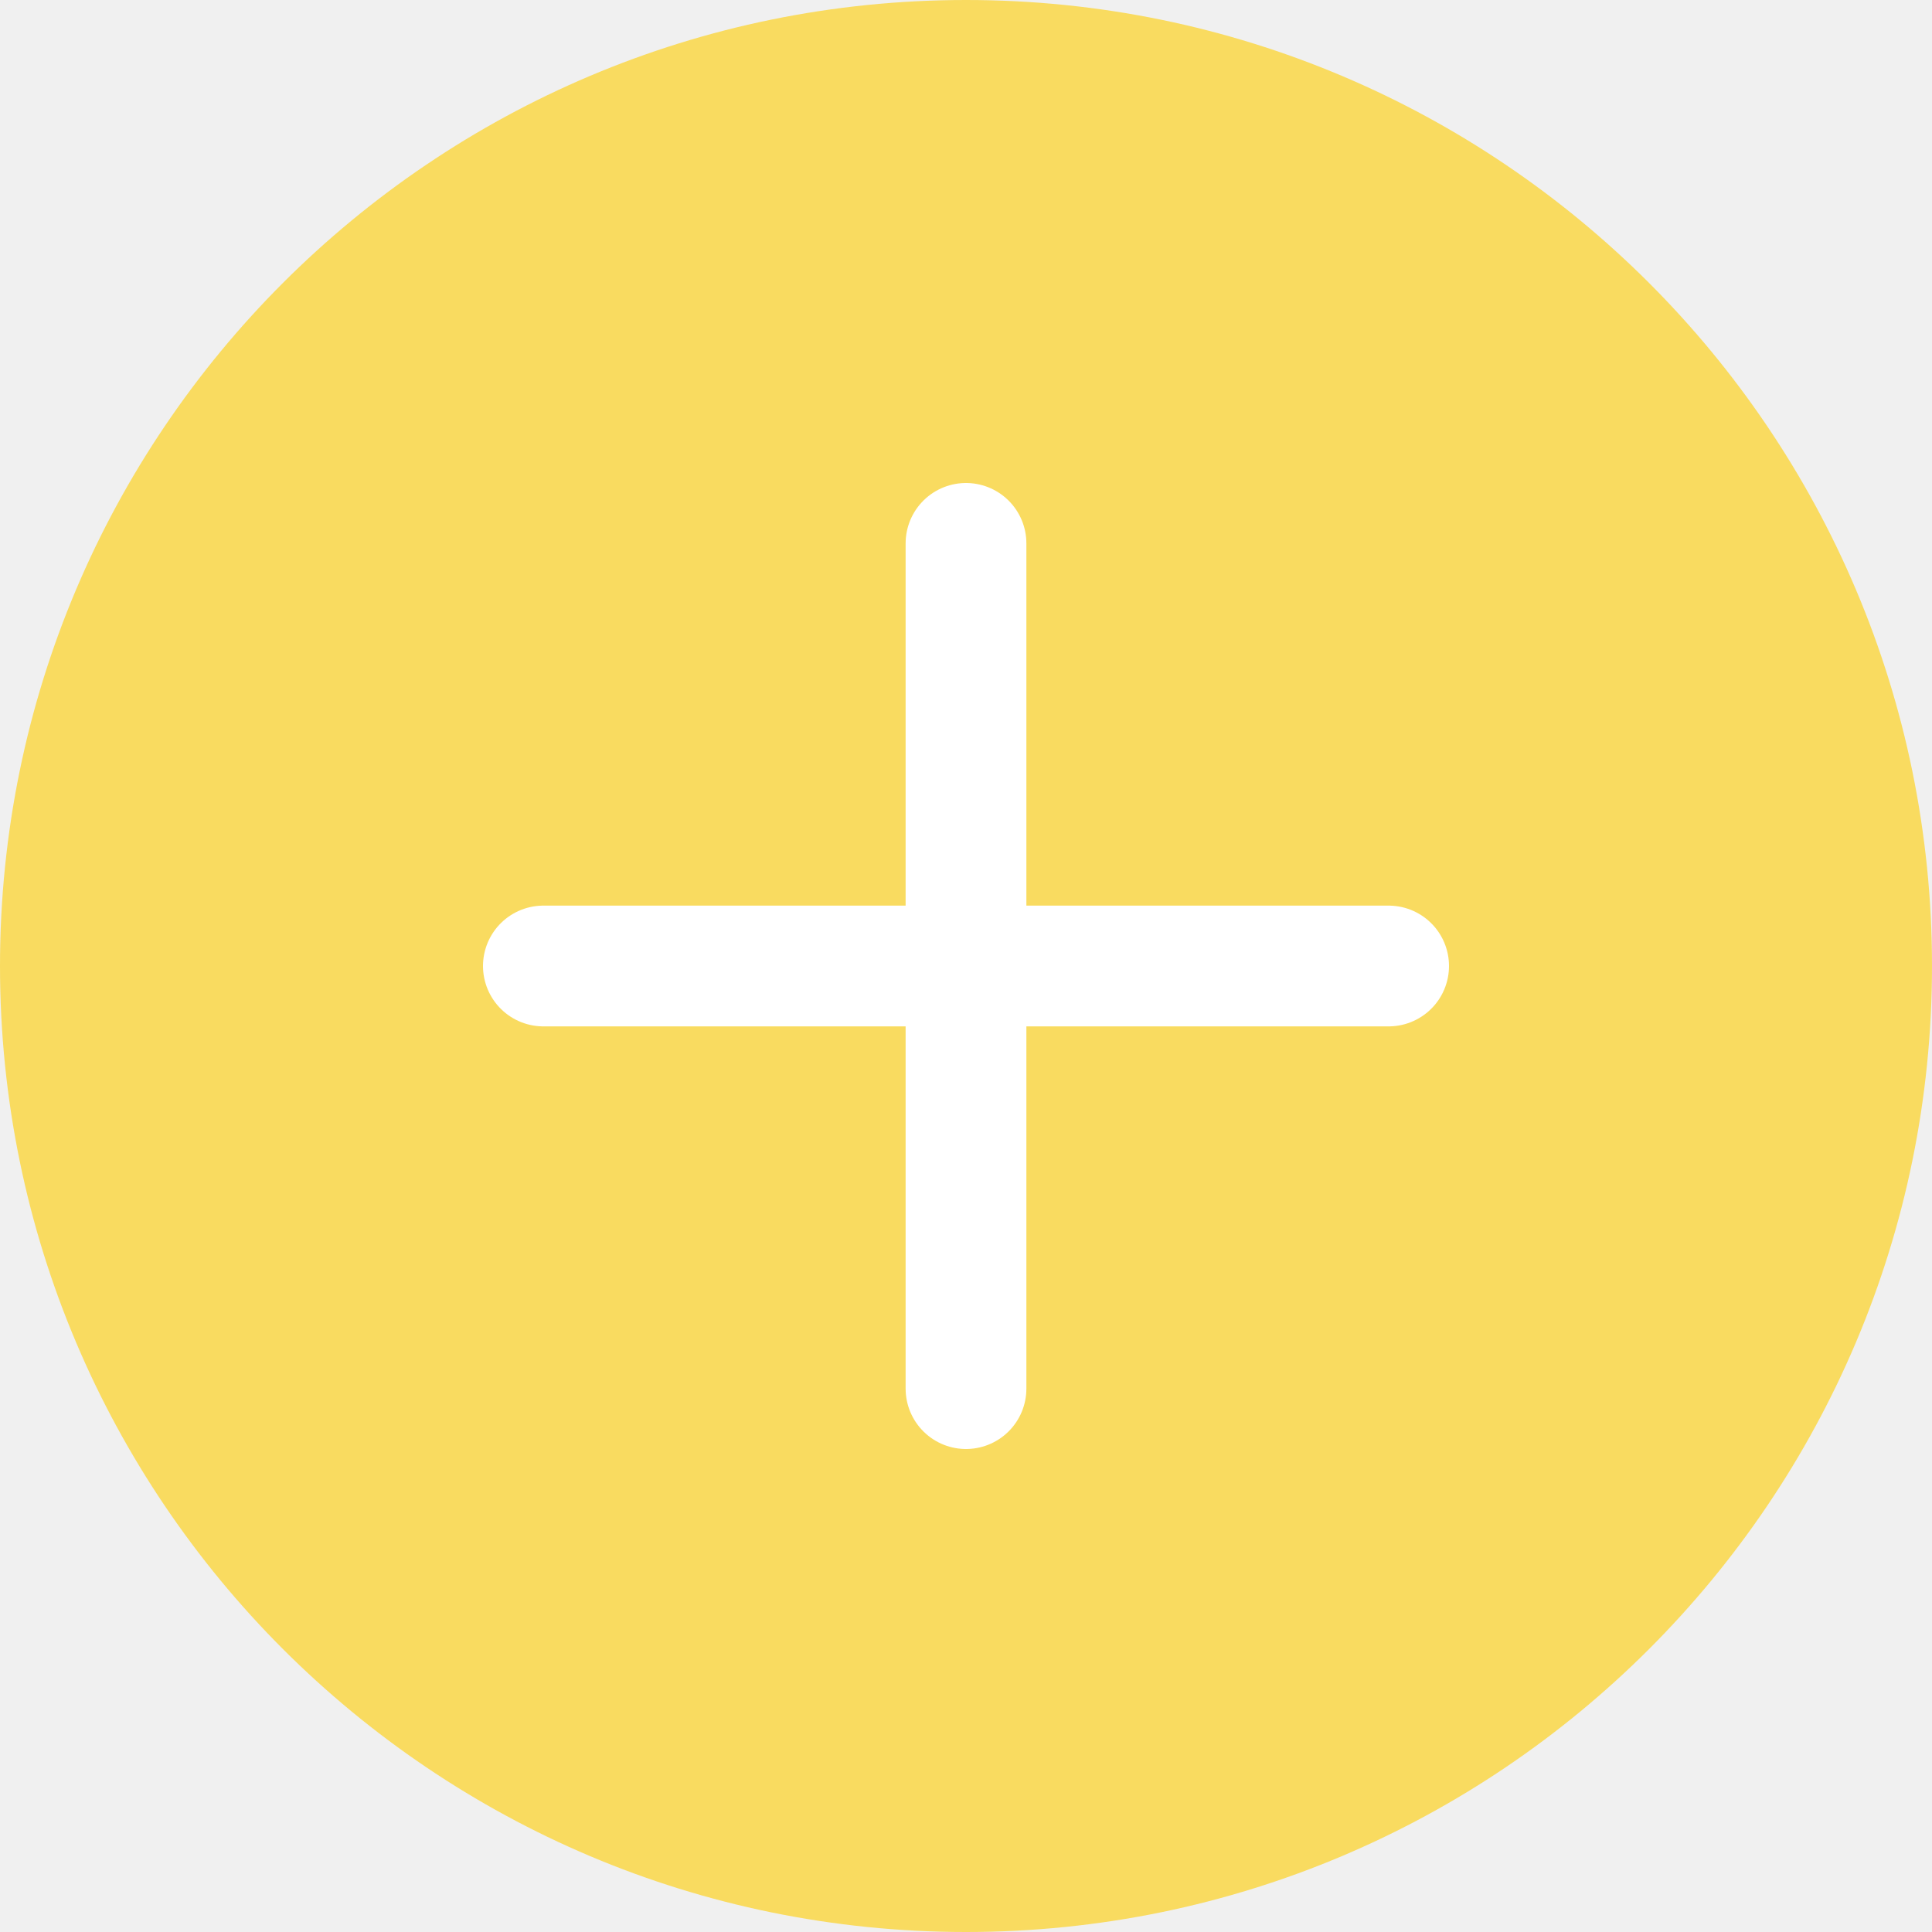
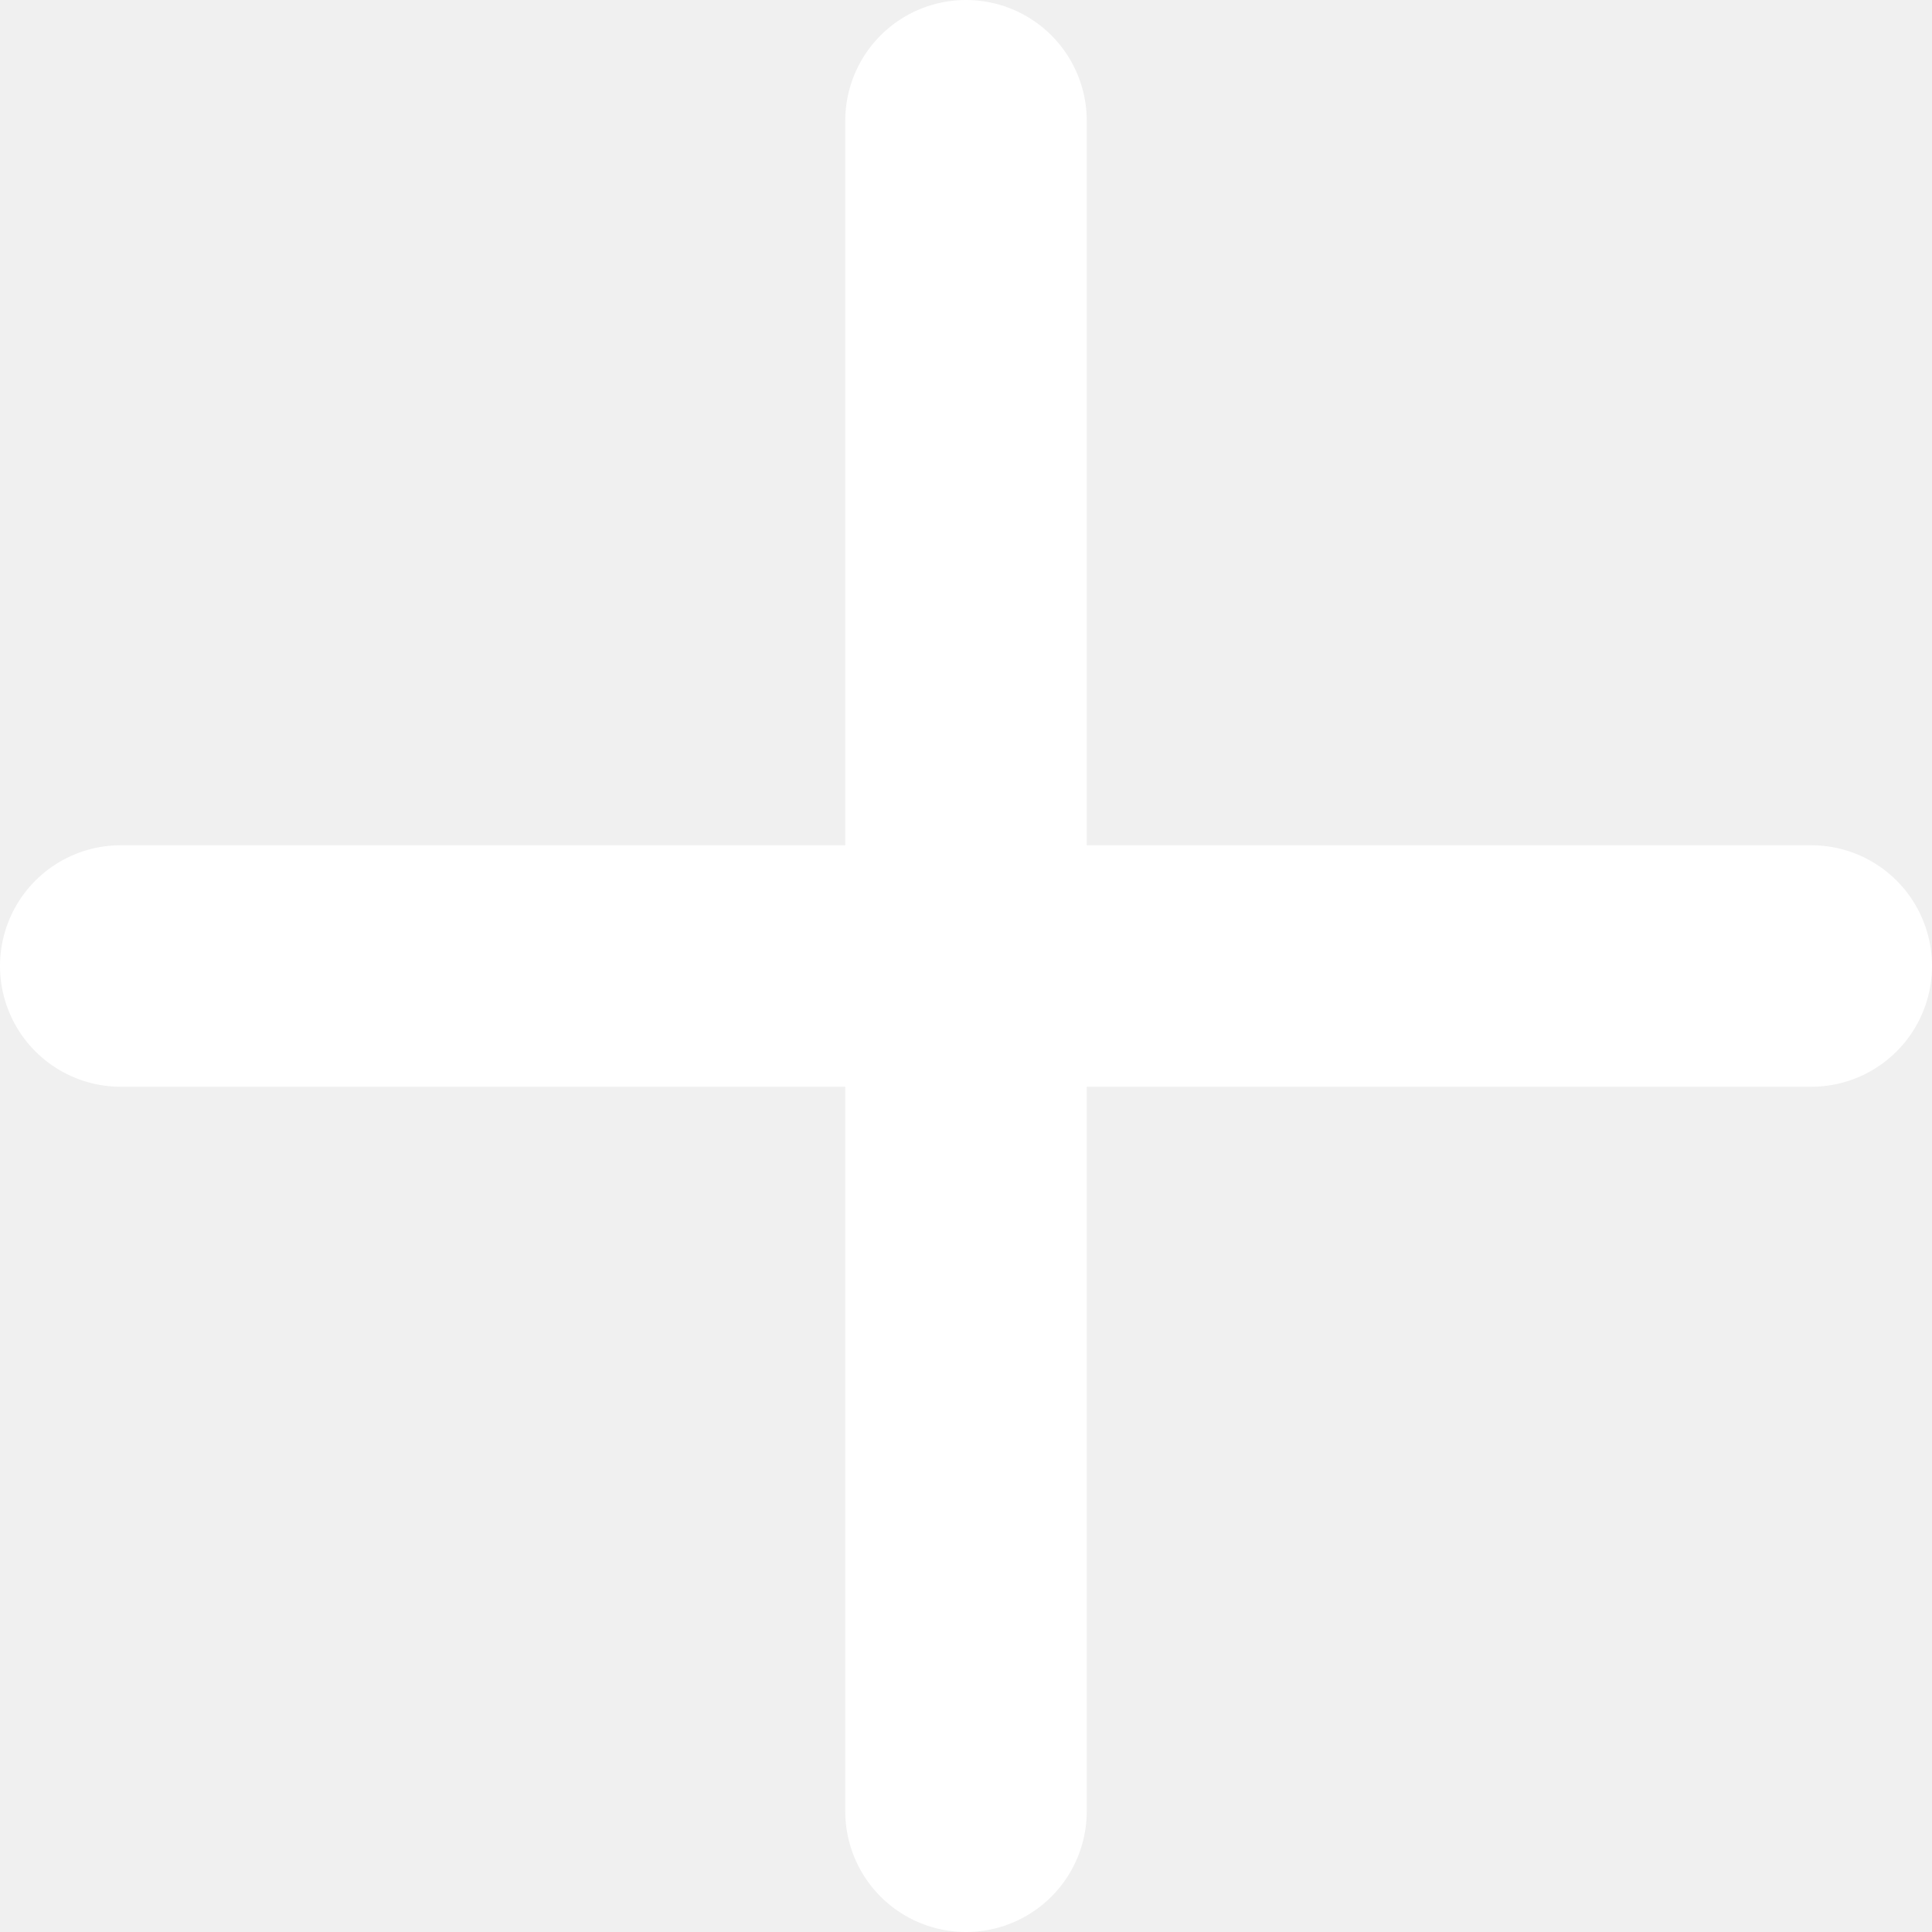
- <svg xmlns="http://www.w3.org/2000/svg" width="32" height="32" viewBox="0 0 32 32" fill="none">
-   <circle cx="16" cy="16" r="16" fill="#FFCD00" fill-opacity="0.6" />
-   <path d="M16 9V23" stroke="white" stroke-width="2" stroke-linecap="round" />
-   <path d="M23 16L9 16" stroke="white" stroke-width="2" stroke-linecap="round" />
+ <svg xmlns="http://www.w3.org/2000/svg" width="16" height="16" viewBox="0 0 16 16" fill="none">
+   <path d="M8 1V15" stroke="white" stroke-width="2" stroke-linecap="round" />
+   <path d="M15 8L1 8" stroke="white" stroke-width="2" stroke-linecap="round" />
</svg>
